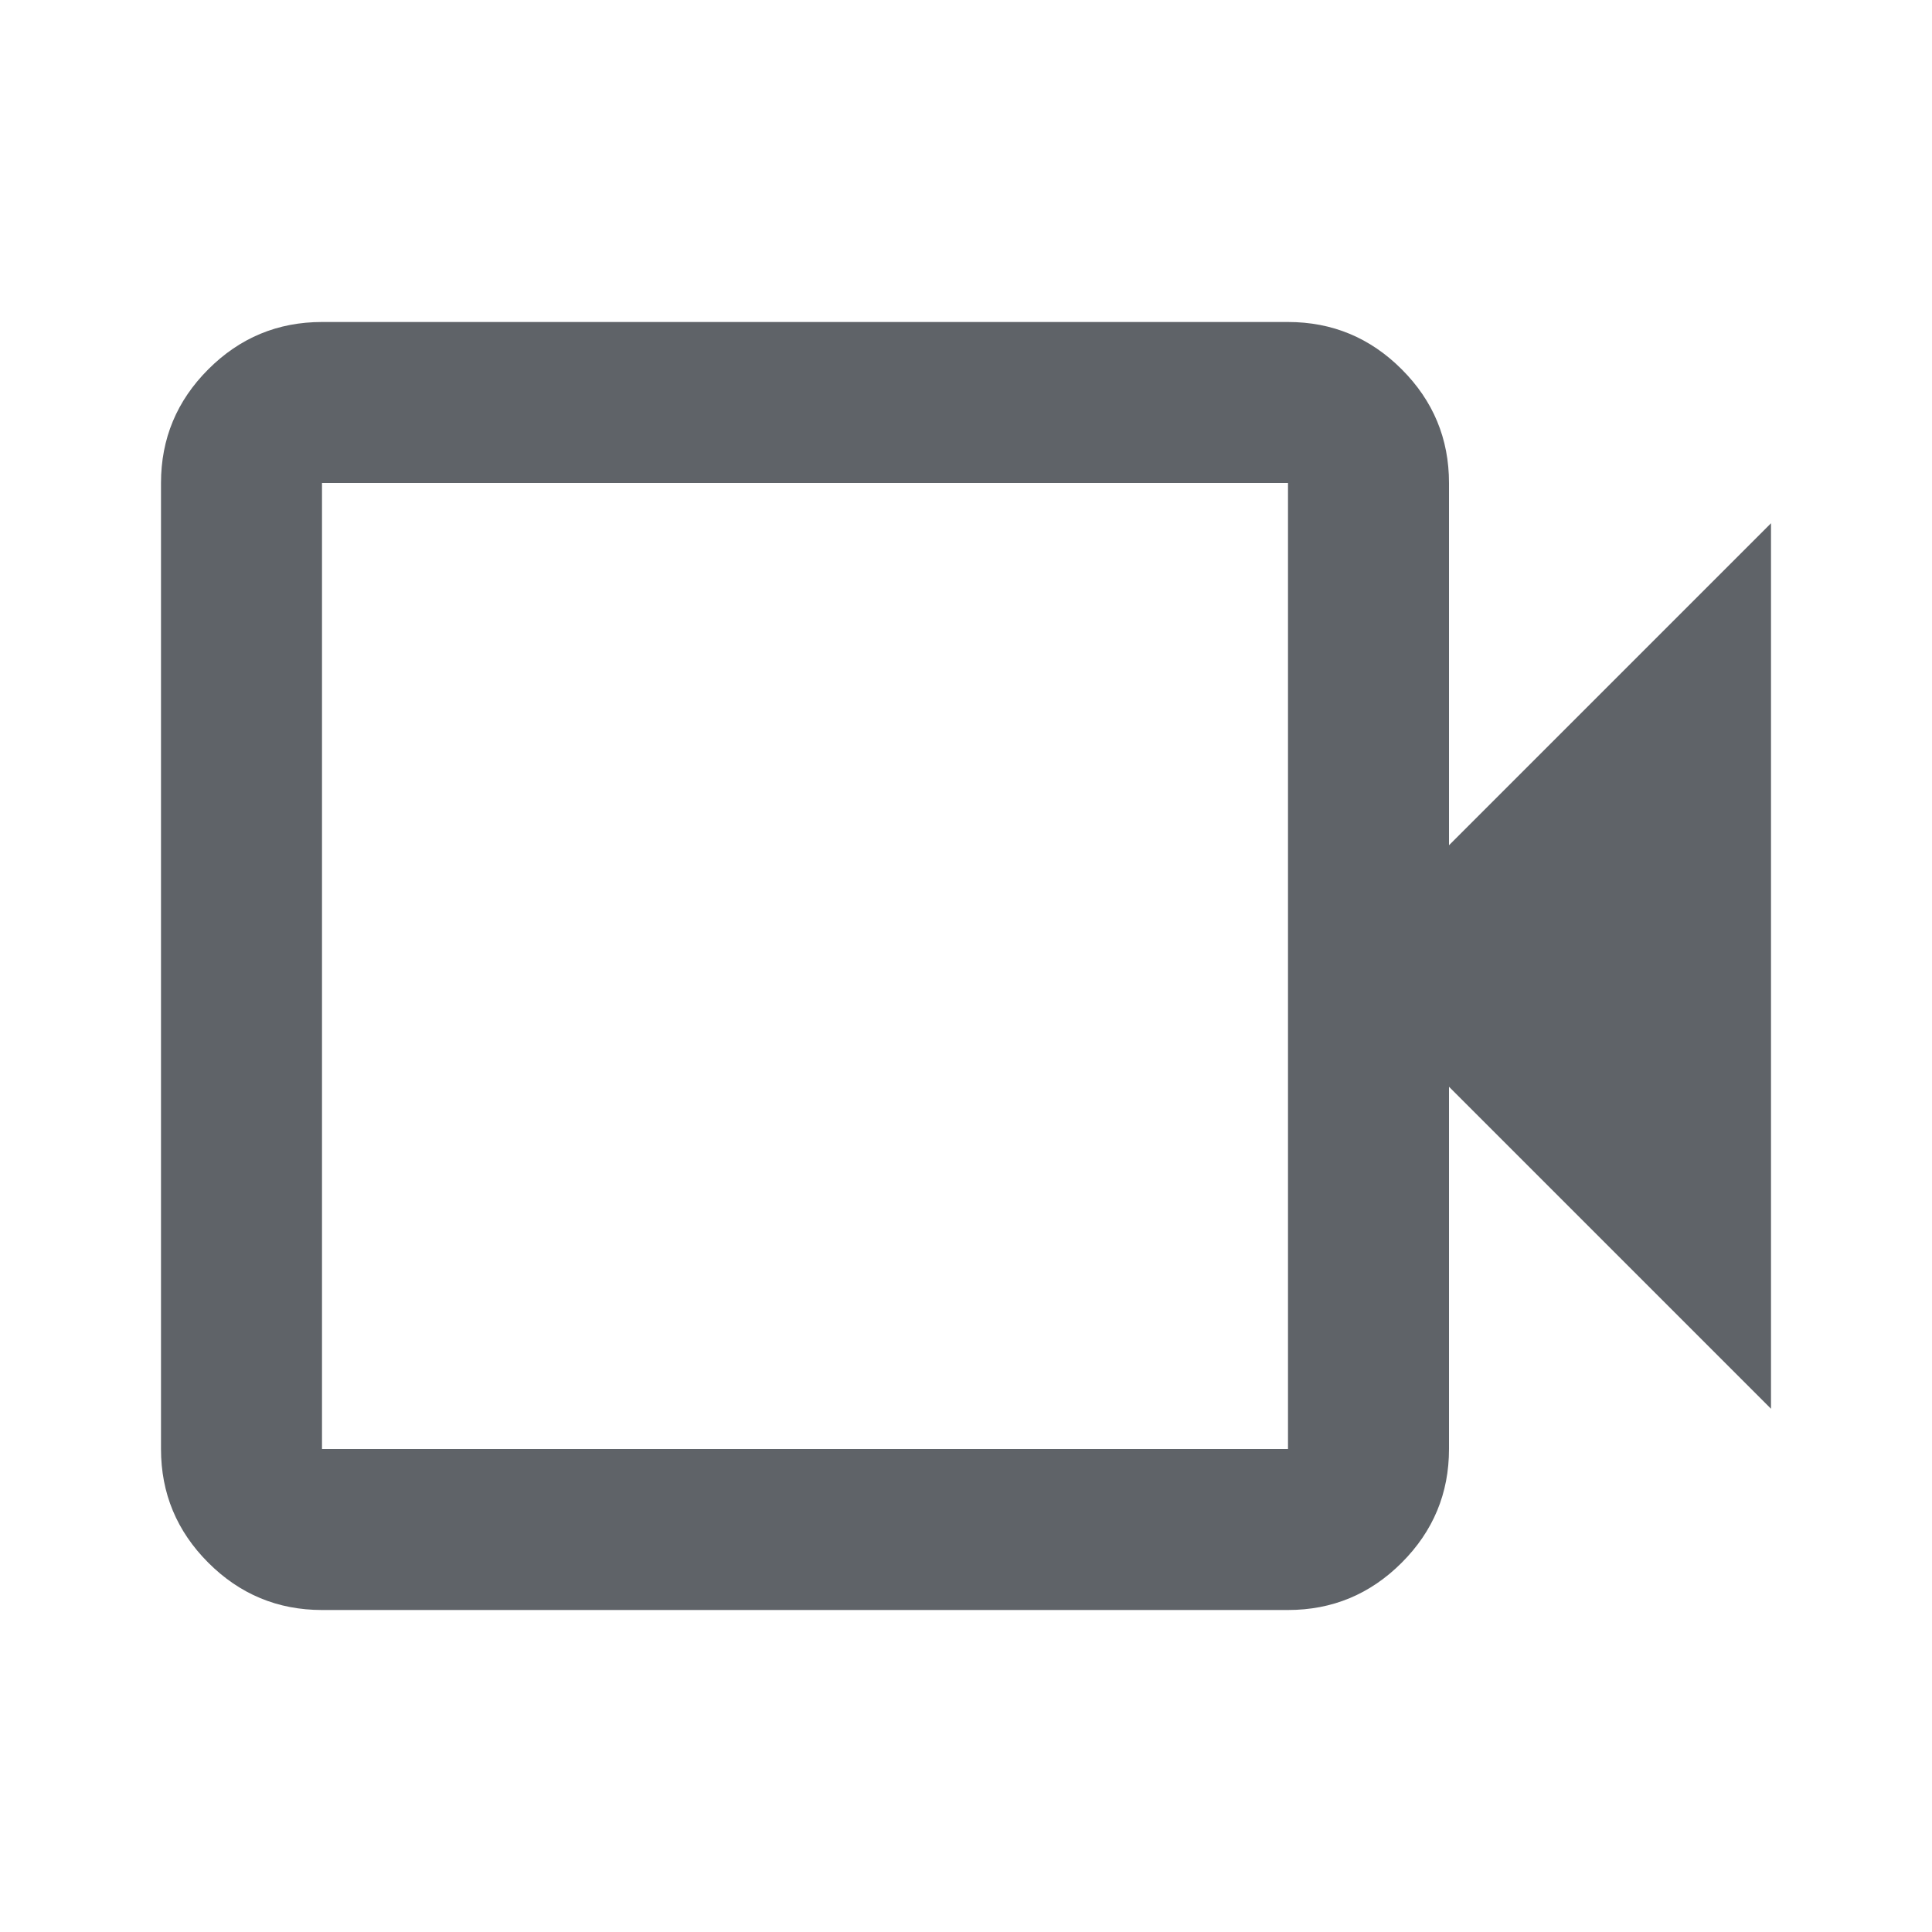
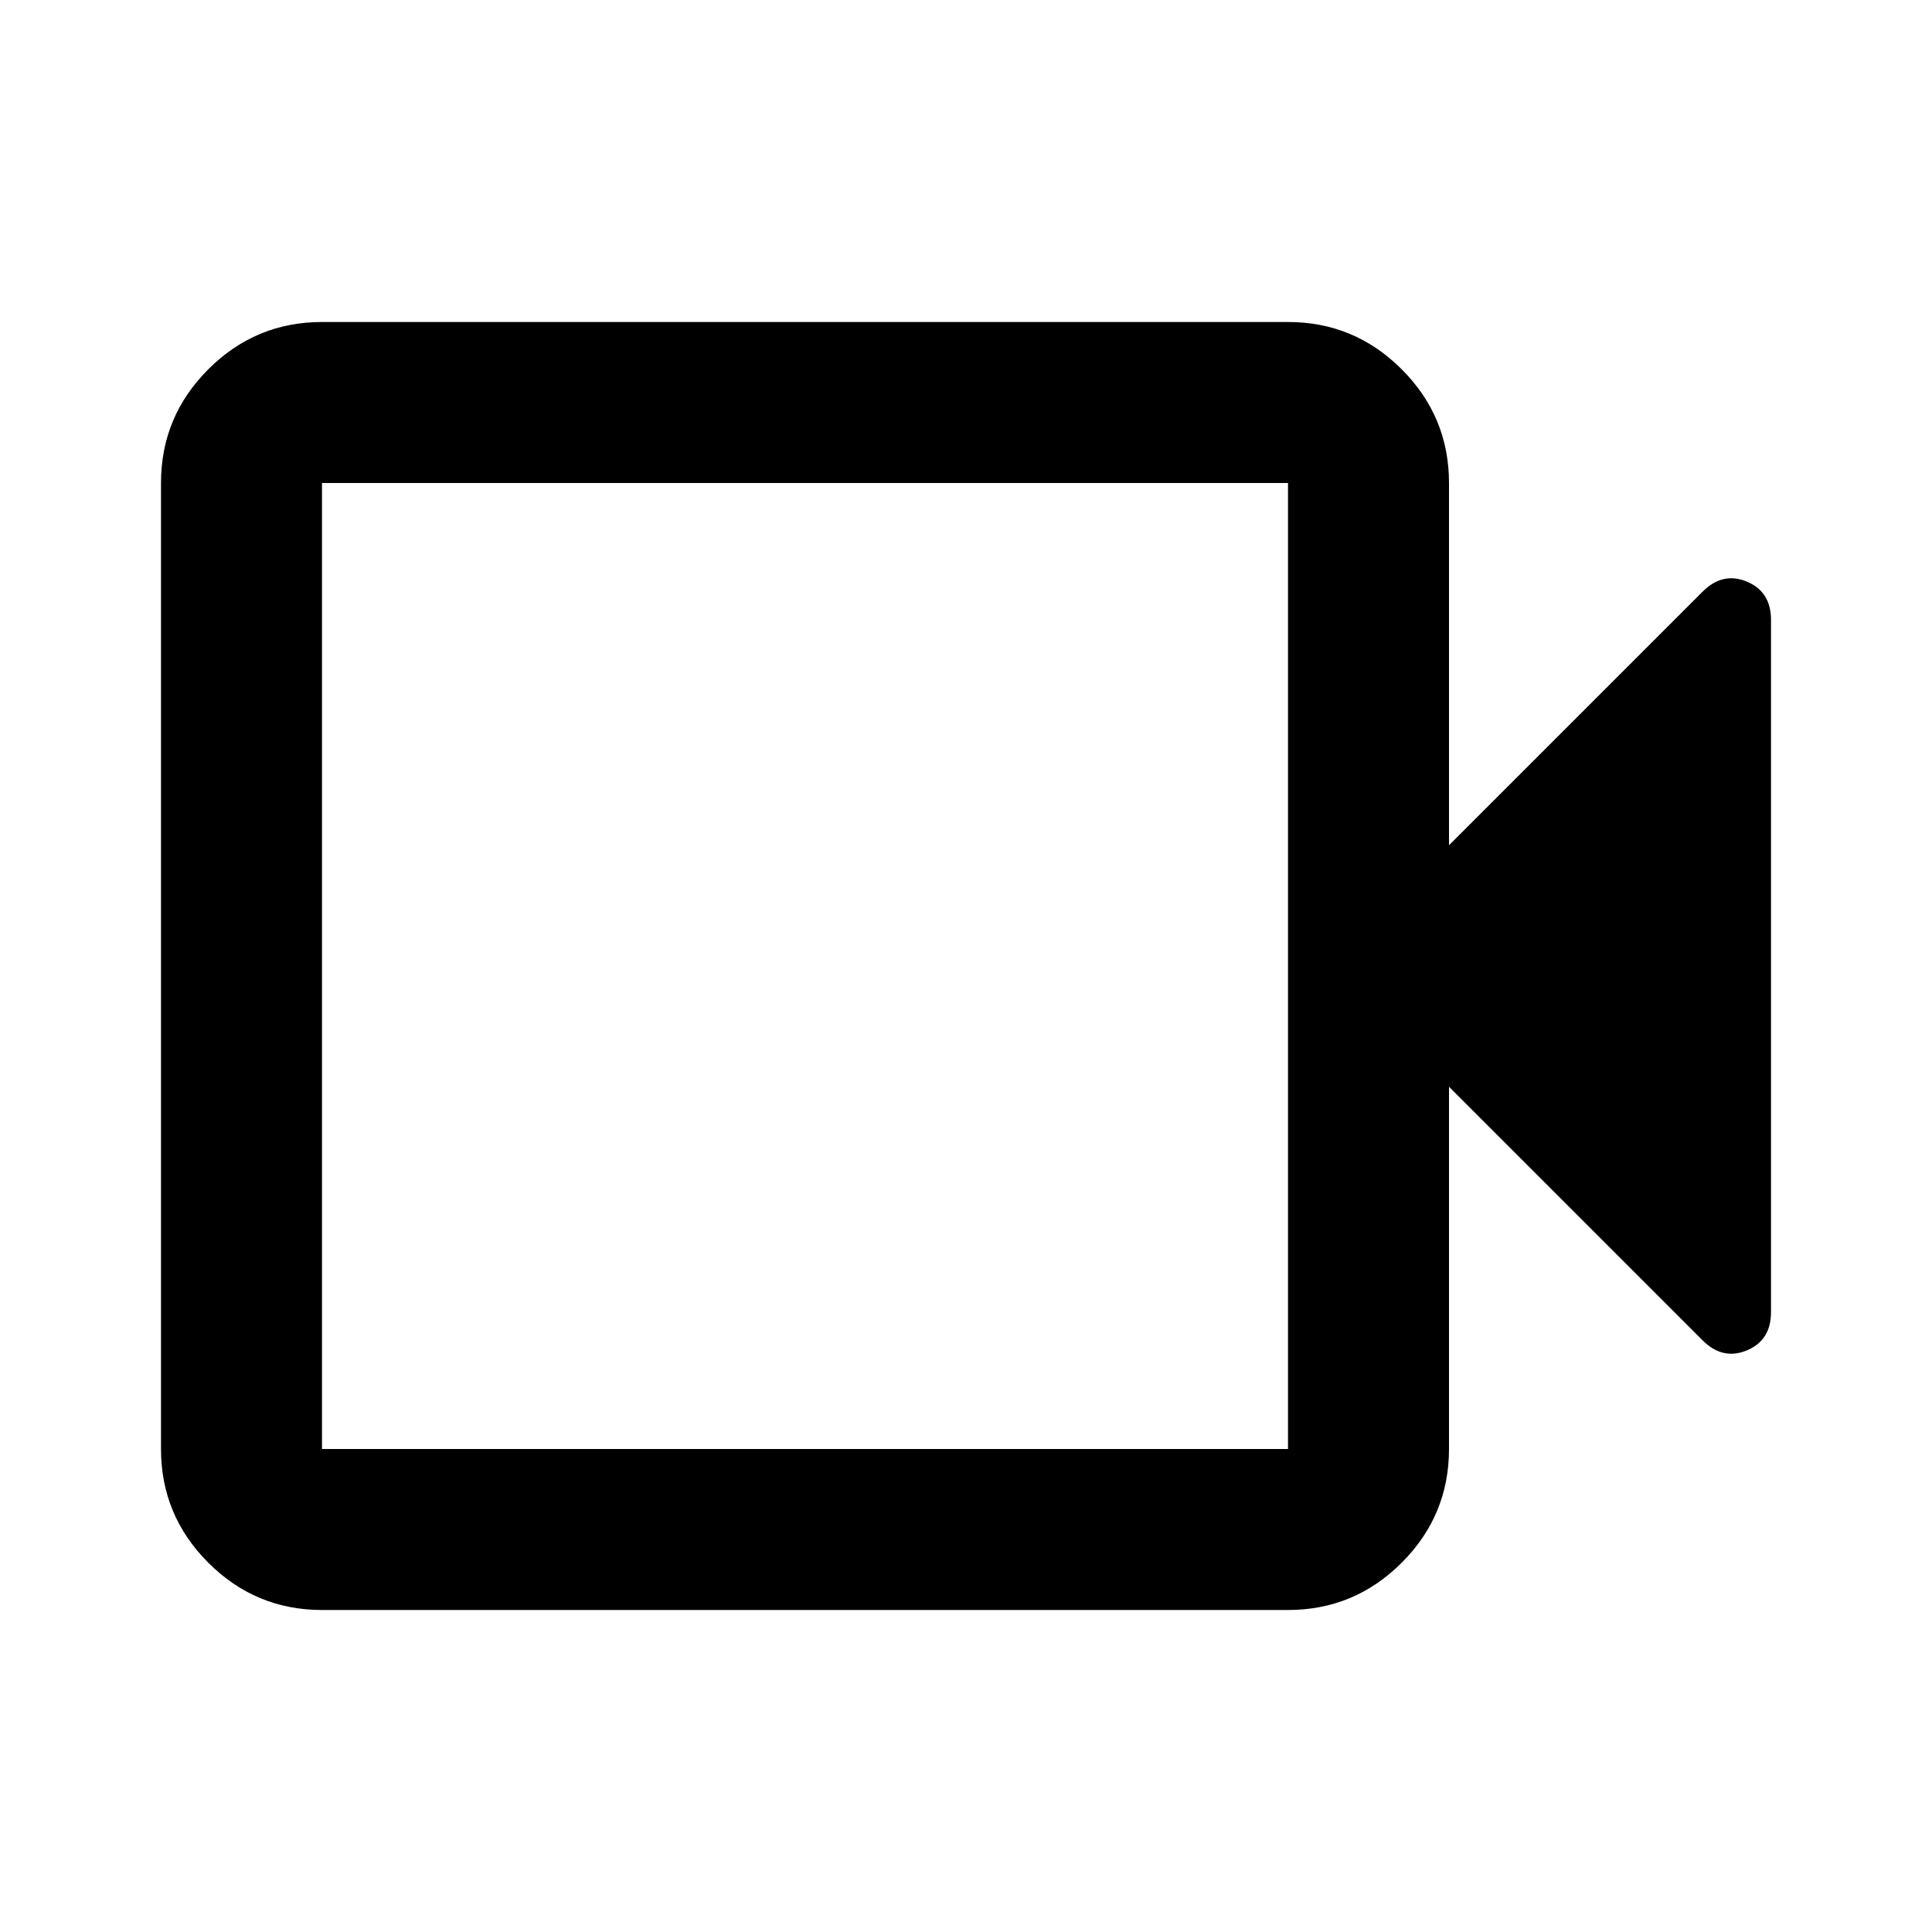
- <svg xmlns="http://www.w3.org/2000/svg" height="24px" viewBox="0 -960 960 960" width="24px" fill="#5f6368">
-   <path d="M160-160q-33 0-56.5-23.5T80-240v-480q0-33 23.5-56.5T160-800h480q33 0 56.5 23.5T720-720v180l160-160v440L720-420v180q0 33-23.5 56.5T640-160H160Zm0-80h480v-480H160v480Zm0 0v-480 480Z" />
+ <svg xmlns="http://www.w3.org/2000/svg" height="24px" viewBox="0 -960 960 960" width="24px" fill="#000000">
+   <path d="M160-160q-33 0-56.5-23.5T80-240v-480q0-33 23.5-56.5T160-800h480q33 0 56.5 23.5T720-720v180l126-126q10-10 22-5t12 19v344q0 14-12 19t-22-5L720-420v180q0 33-23.5 56.5T640-160H160Zm0-80h480v-480H160v480Zm0 0v-480 480Z" />
</svg>
